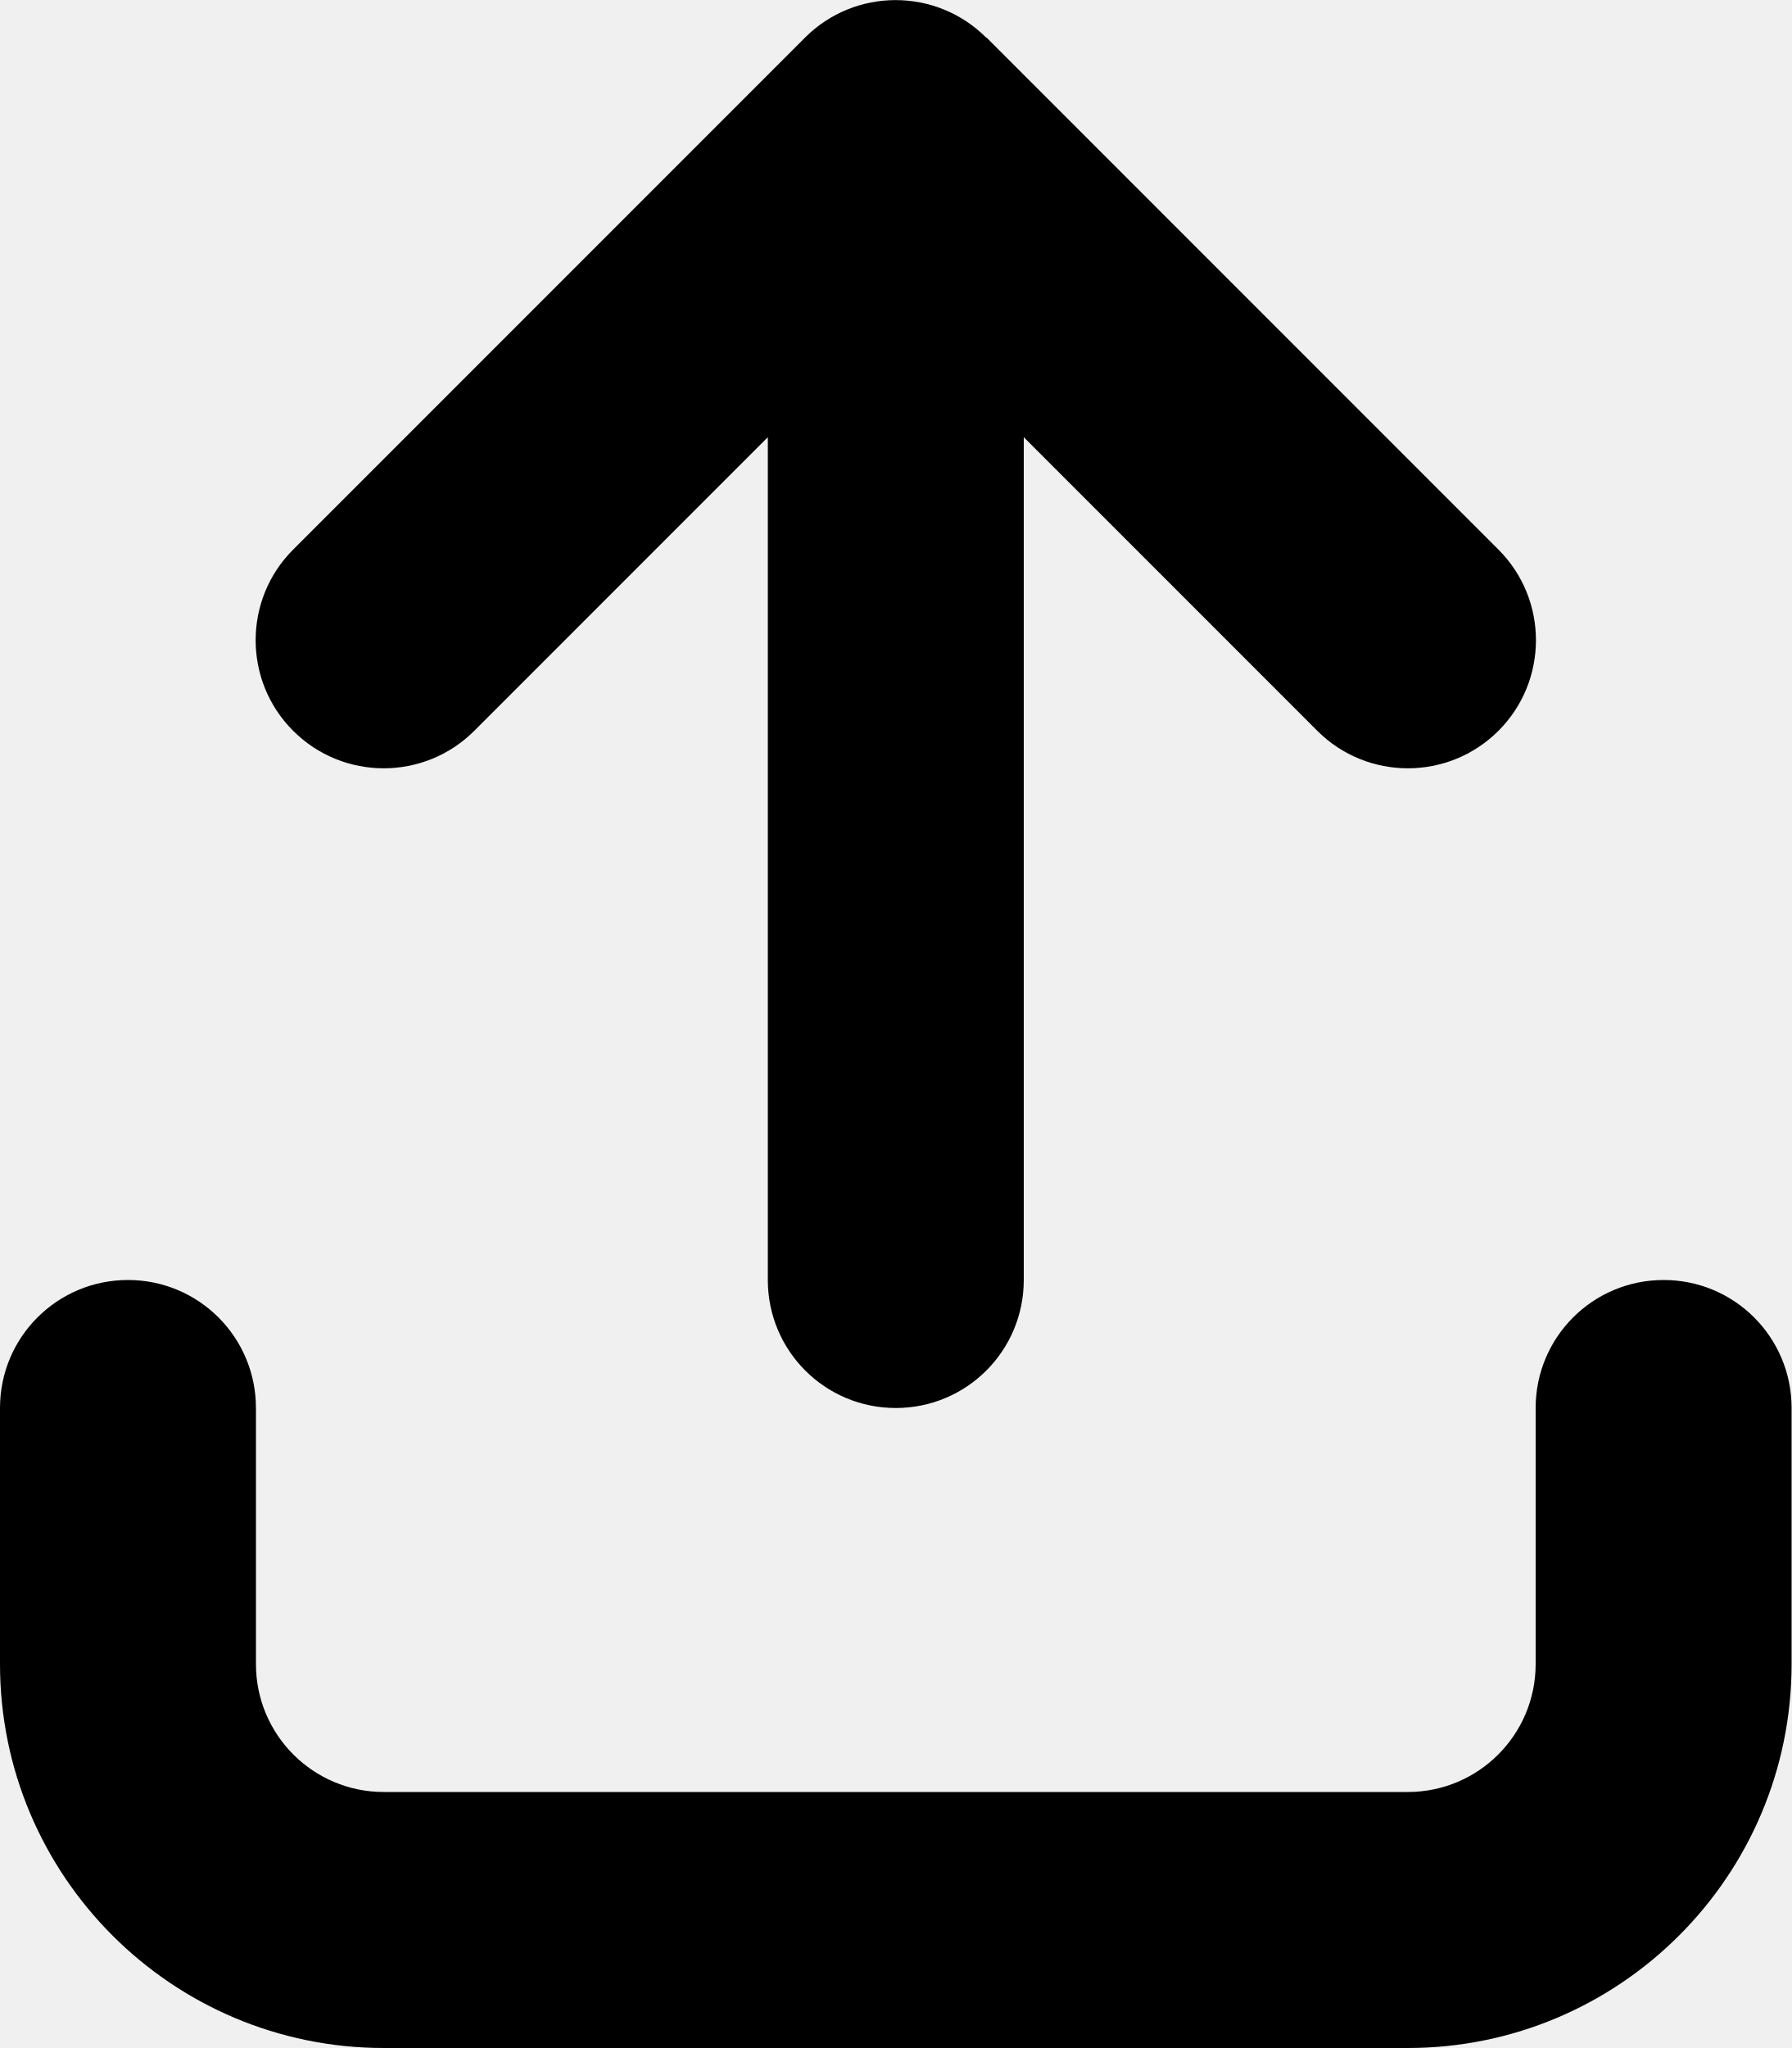
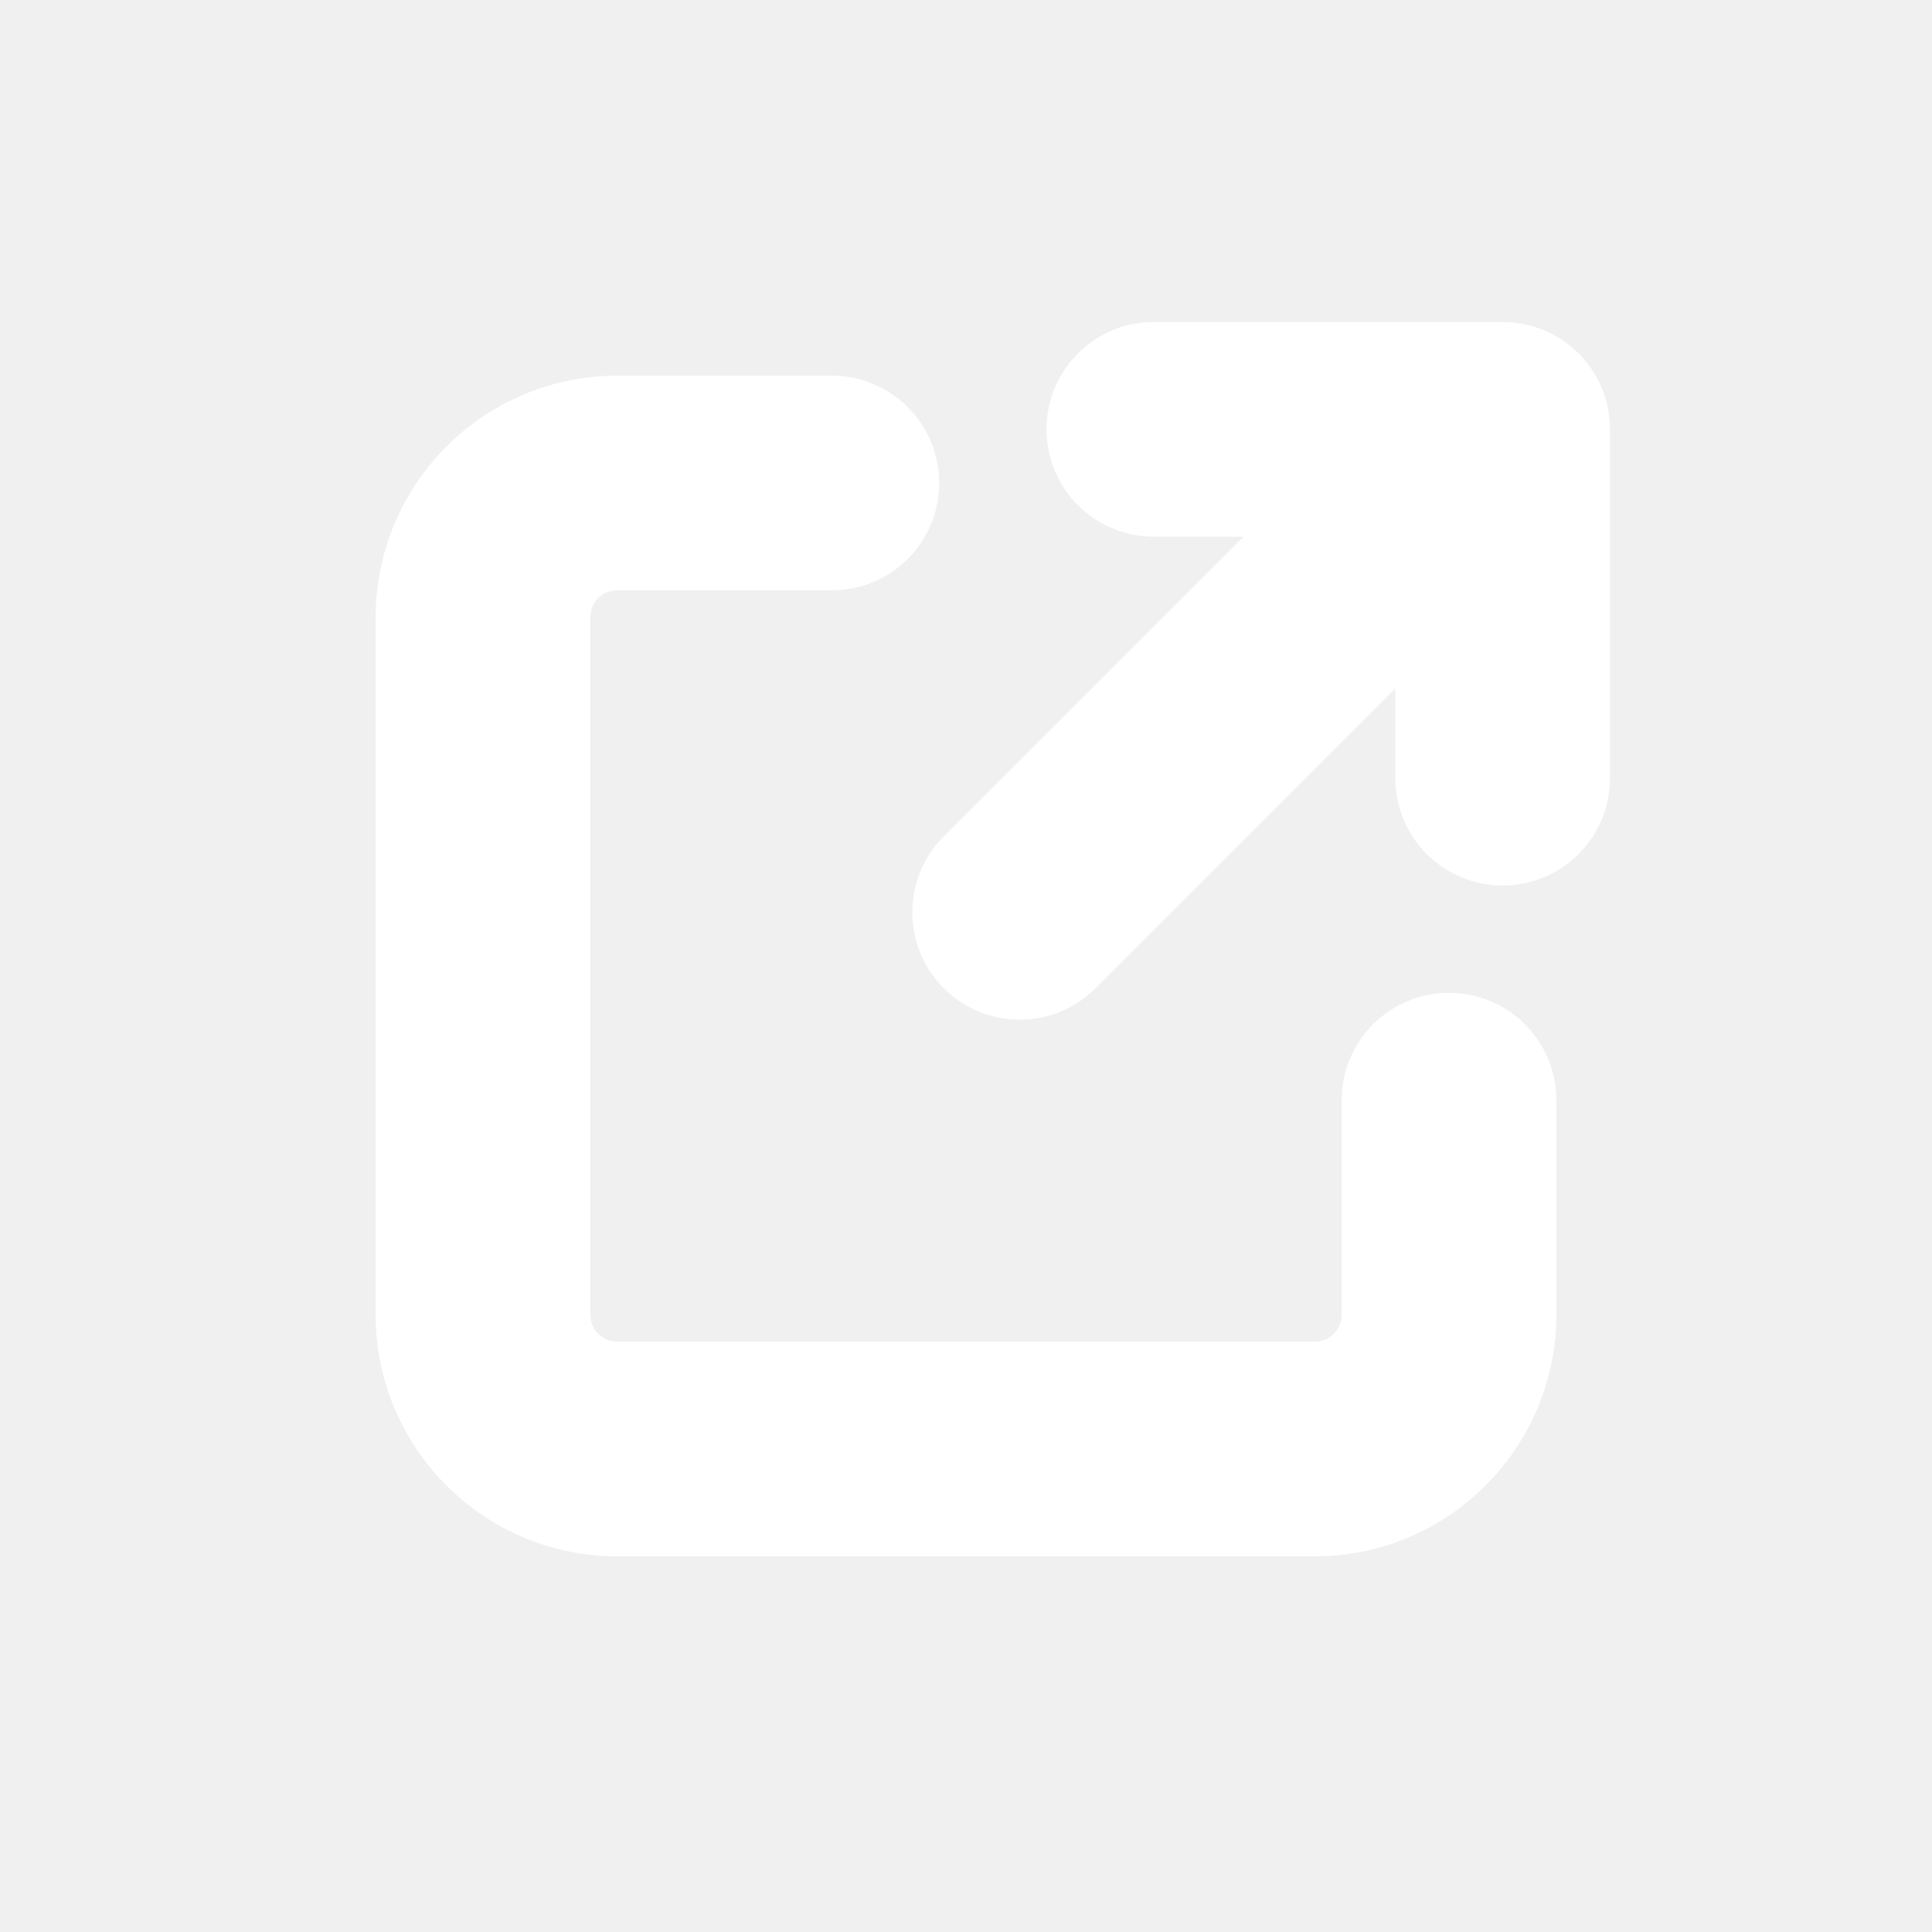
- <svg xmlns="http://www.w3.org/2000/svg" viewBox="0 0 448 512">
-   <path d="M246.6 9.4c-12.5-12.5-32.8-12.5-45.3 0l-128 128c-12.5 12.5-12.5 32.8 0 45.3s32.8 12.5 45.3 0L192 109.3V320c0 17.7 14.3 32 32 32s32-14.3 32-32V109.3l73.4 73.4c12.5 12.5 32.8 12.5 45.3 0s12.5-32.8 0-45.3l-128-128zM64 352c0-17.7-14.3-32-32-32s-32 14.3-32 32v64c0 53 43 96 96 96H352c53 0 96-43 96-96V352c0-17.7-14.3-32-32-32s-32 14.3-32 32v64c0 17.7-14.3 32-32 32H96c-17.7 0-32-14.3-32-32V352z" />
+ <svg xmlns="http://www.w3.org/2000/svg" viewBox="0,0,256,256" width="64px" height="64px">
+   <g fill="#ffffff" fill-rule="nonzero" stroke="none" stroke-width="1" stroke-linecap="butt" stroke-linejoin="miter" stroke-miterlimit="10" stroke-dasharray="" stroke-dashoffset="0" font-family="none" font-weight="none" font-size="none" text-anchor="none" style="mix-blend-mode: normal">
+     <g transform="scale(3.55556,3.55556)">
+       <path d="M43,12c-2.209,0 -4,1.791 -4,4c0,2.209 1.791,4 4,4h3.344l-11.172,11.172c-1.562,1.562 -1.562,4.094 0,5.656c0.78,0.78 1.805,1.172 2.828,1.172c1.023,0 2.048,-0.392 2.828,-1.172l11.172,-11.172v3.344c0,2.209 1.791,4 4,4c2.209,0 4,-1.791 4,-4v-13c0,-2.209 -1.791,-4 -4,-4zM23,14c-4.963,0 -9,4.038 -9,9v26c0,4.962 4.037,9 9,9h26c4.963,0 9,-4.038 9,-9v-8c0,-2.209 -1.791,-4 -4,-4c-2.209,0 -4,1.791 -4,4v8c0,0.551 -0.448,1 -1,1h-26c-0.552,0 -1,-0.449 -1,-1v-26c0,-0.551 0.448,-1 1,-1h8c2.209,0 4,-1.791 4,-4c0,-2.209 -1.791,-4 -4,-4z" />
+     </g>
+   </g>
</svg>
